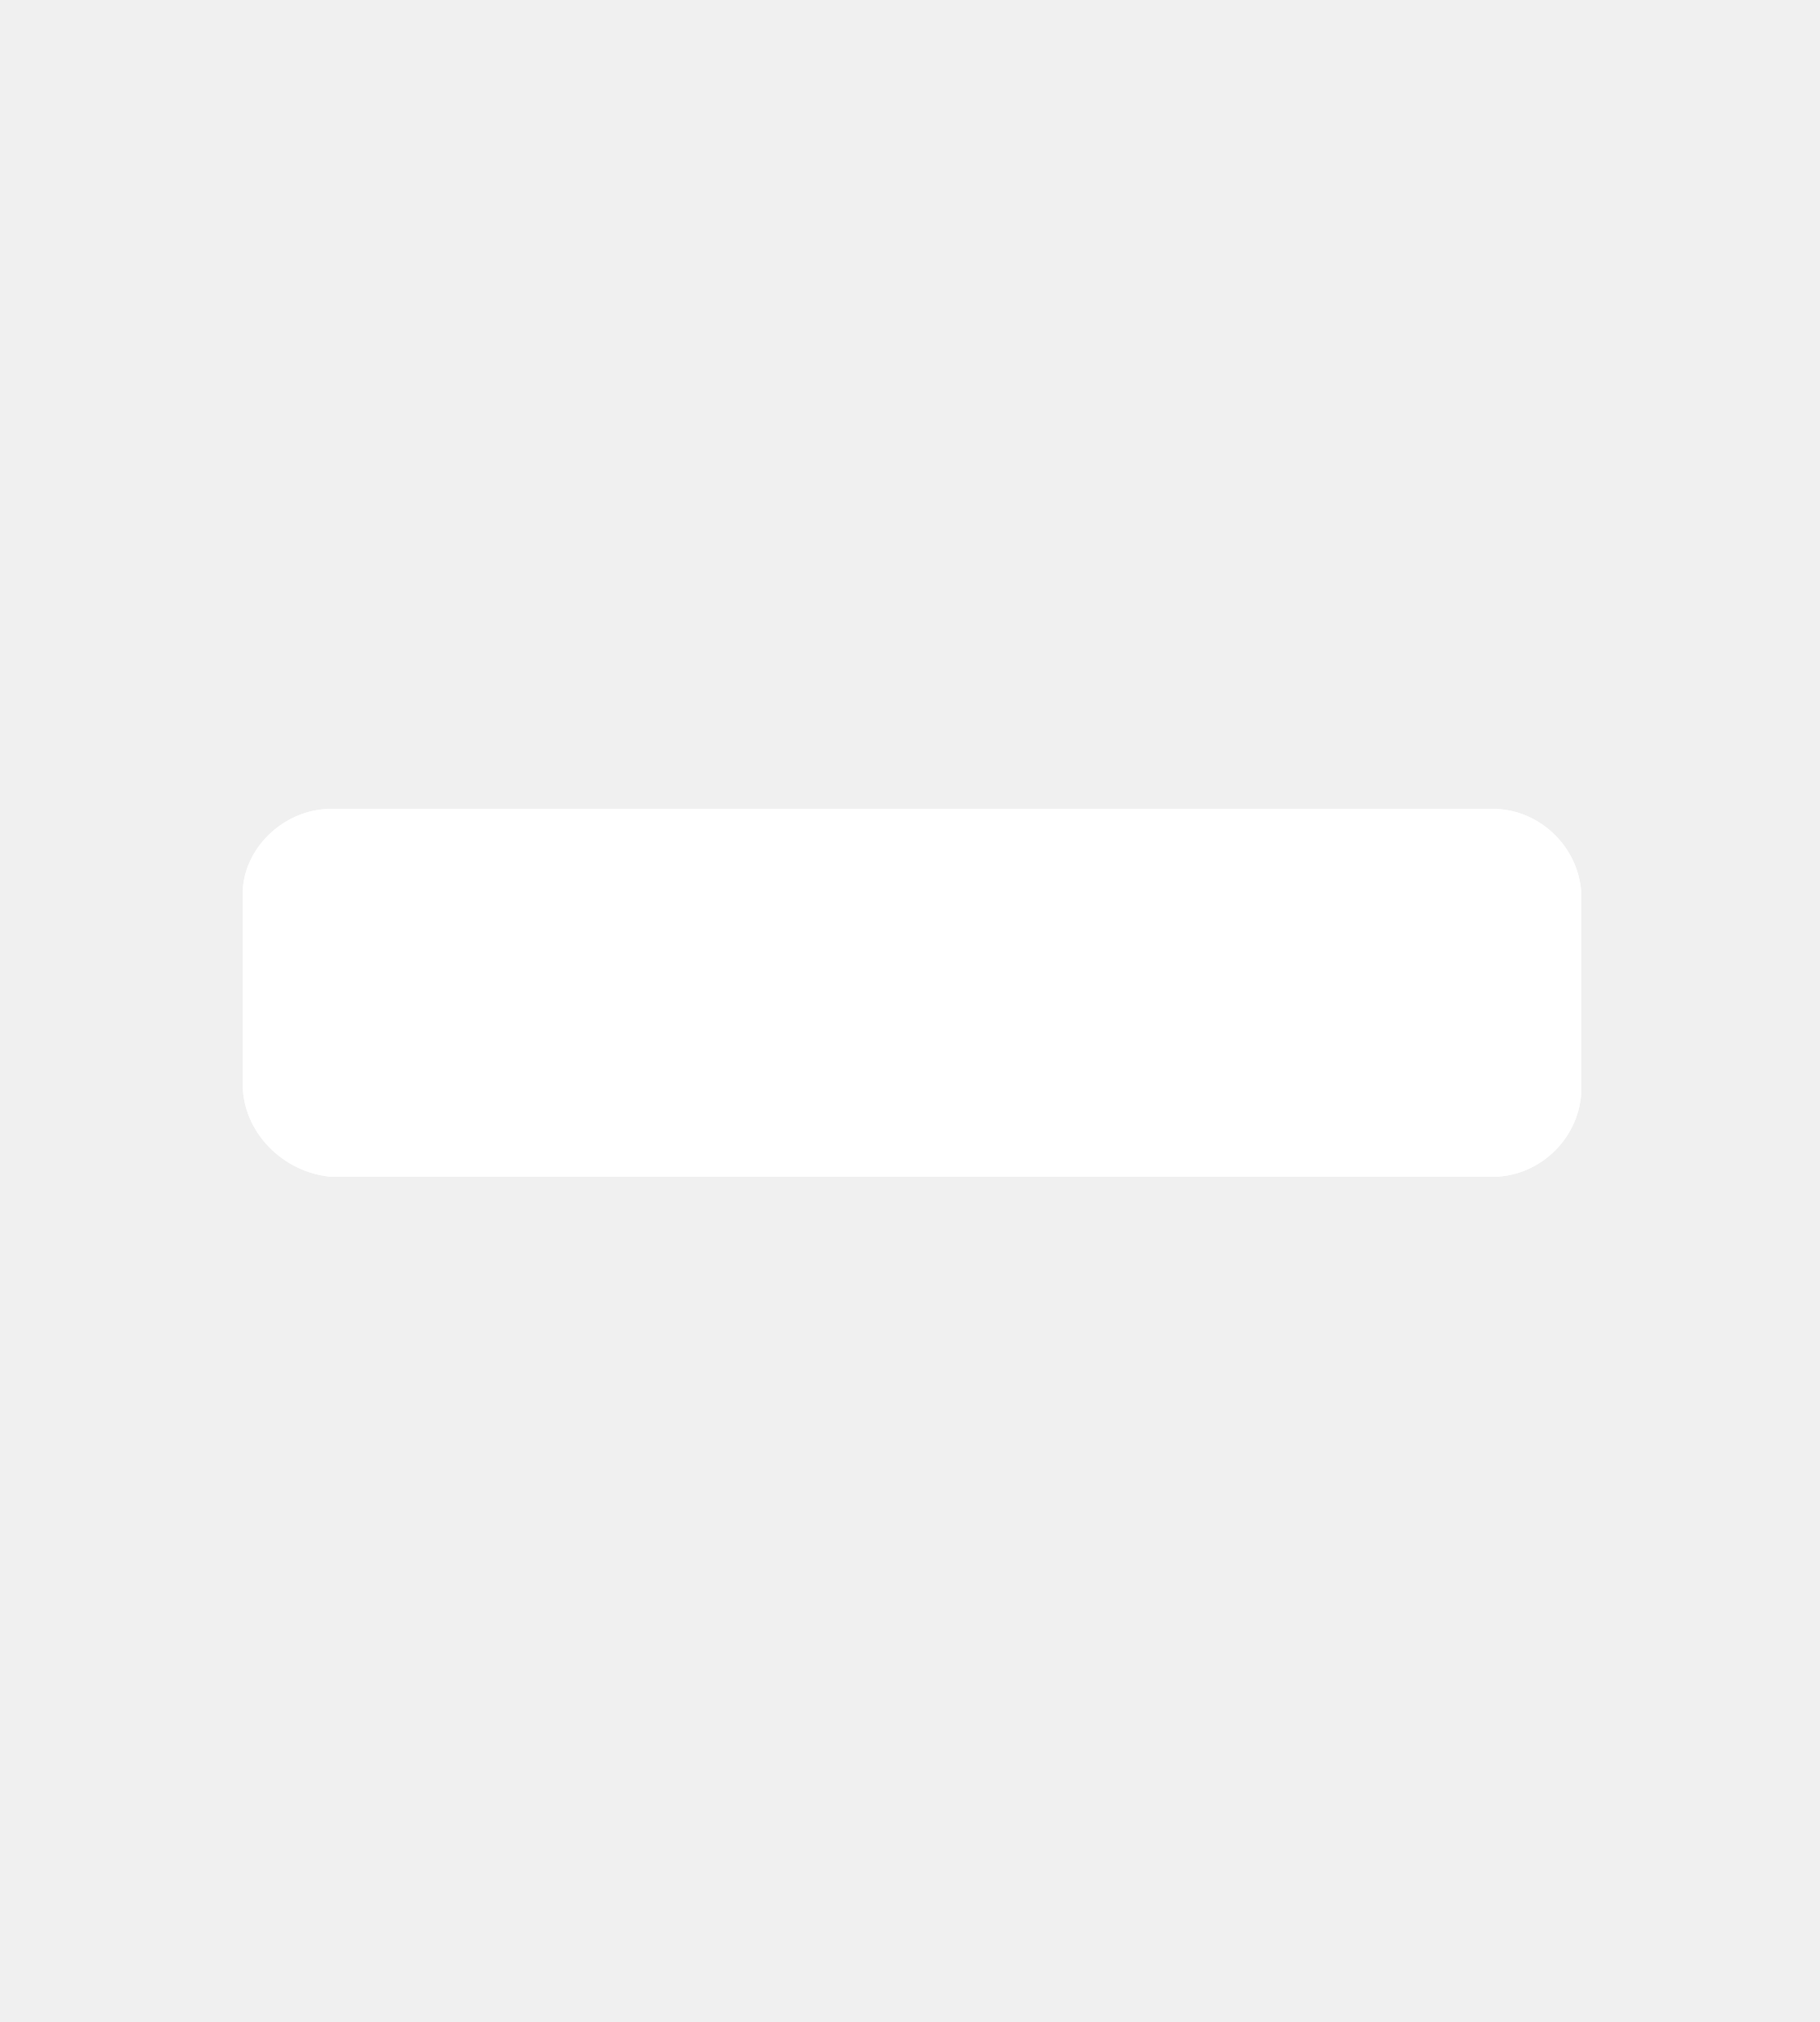
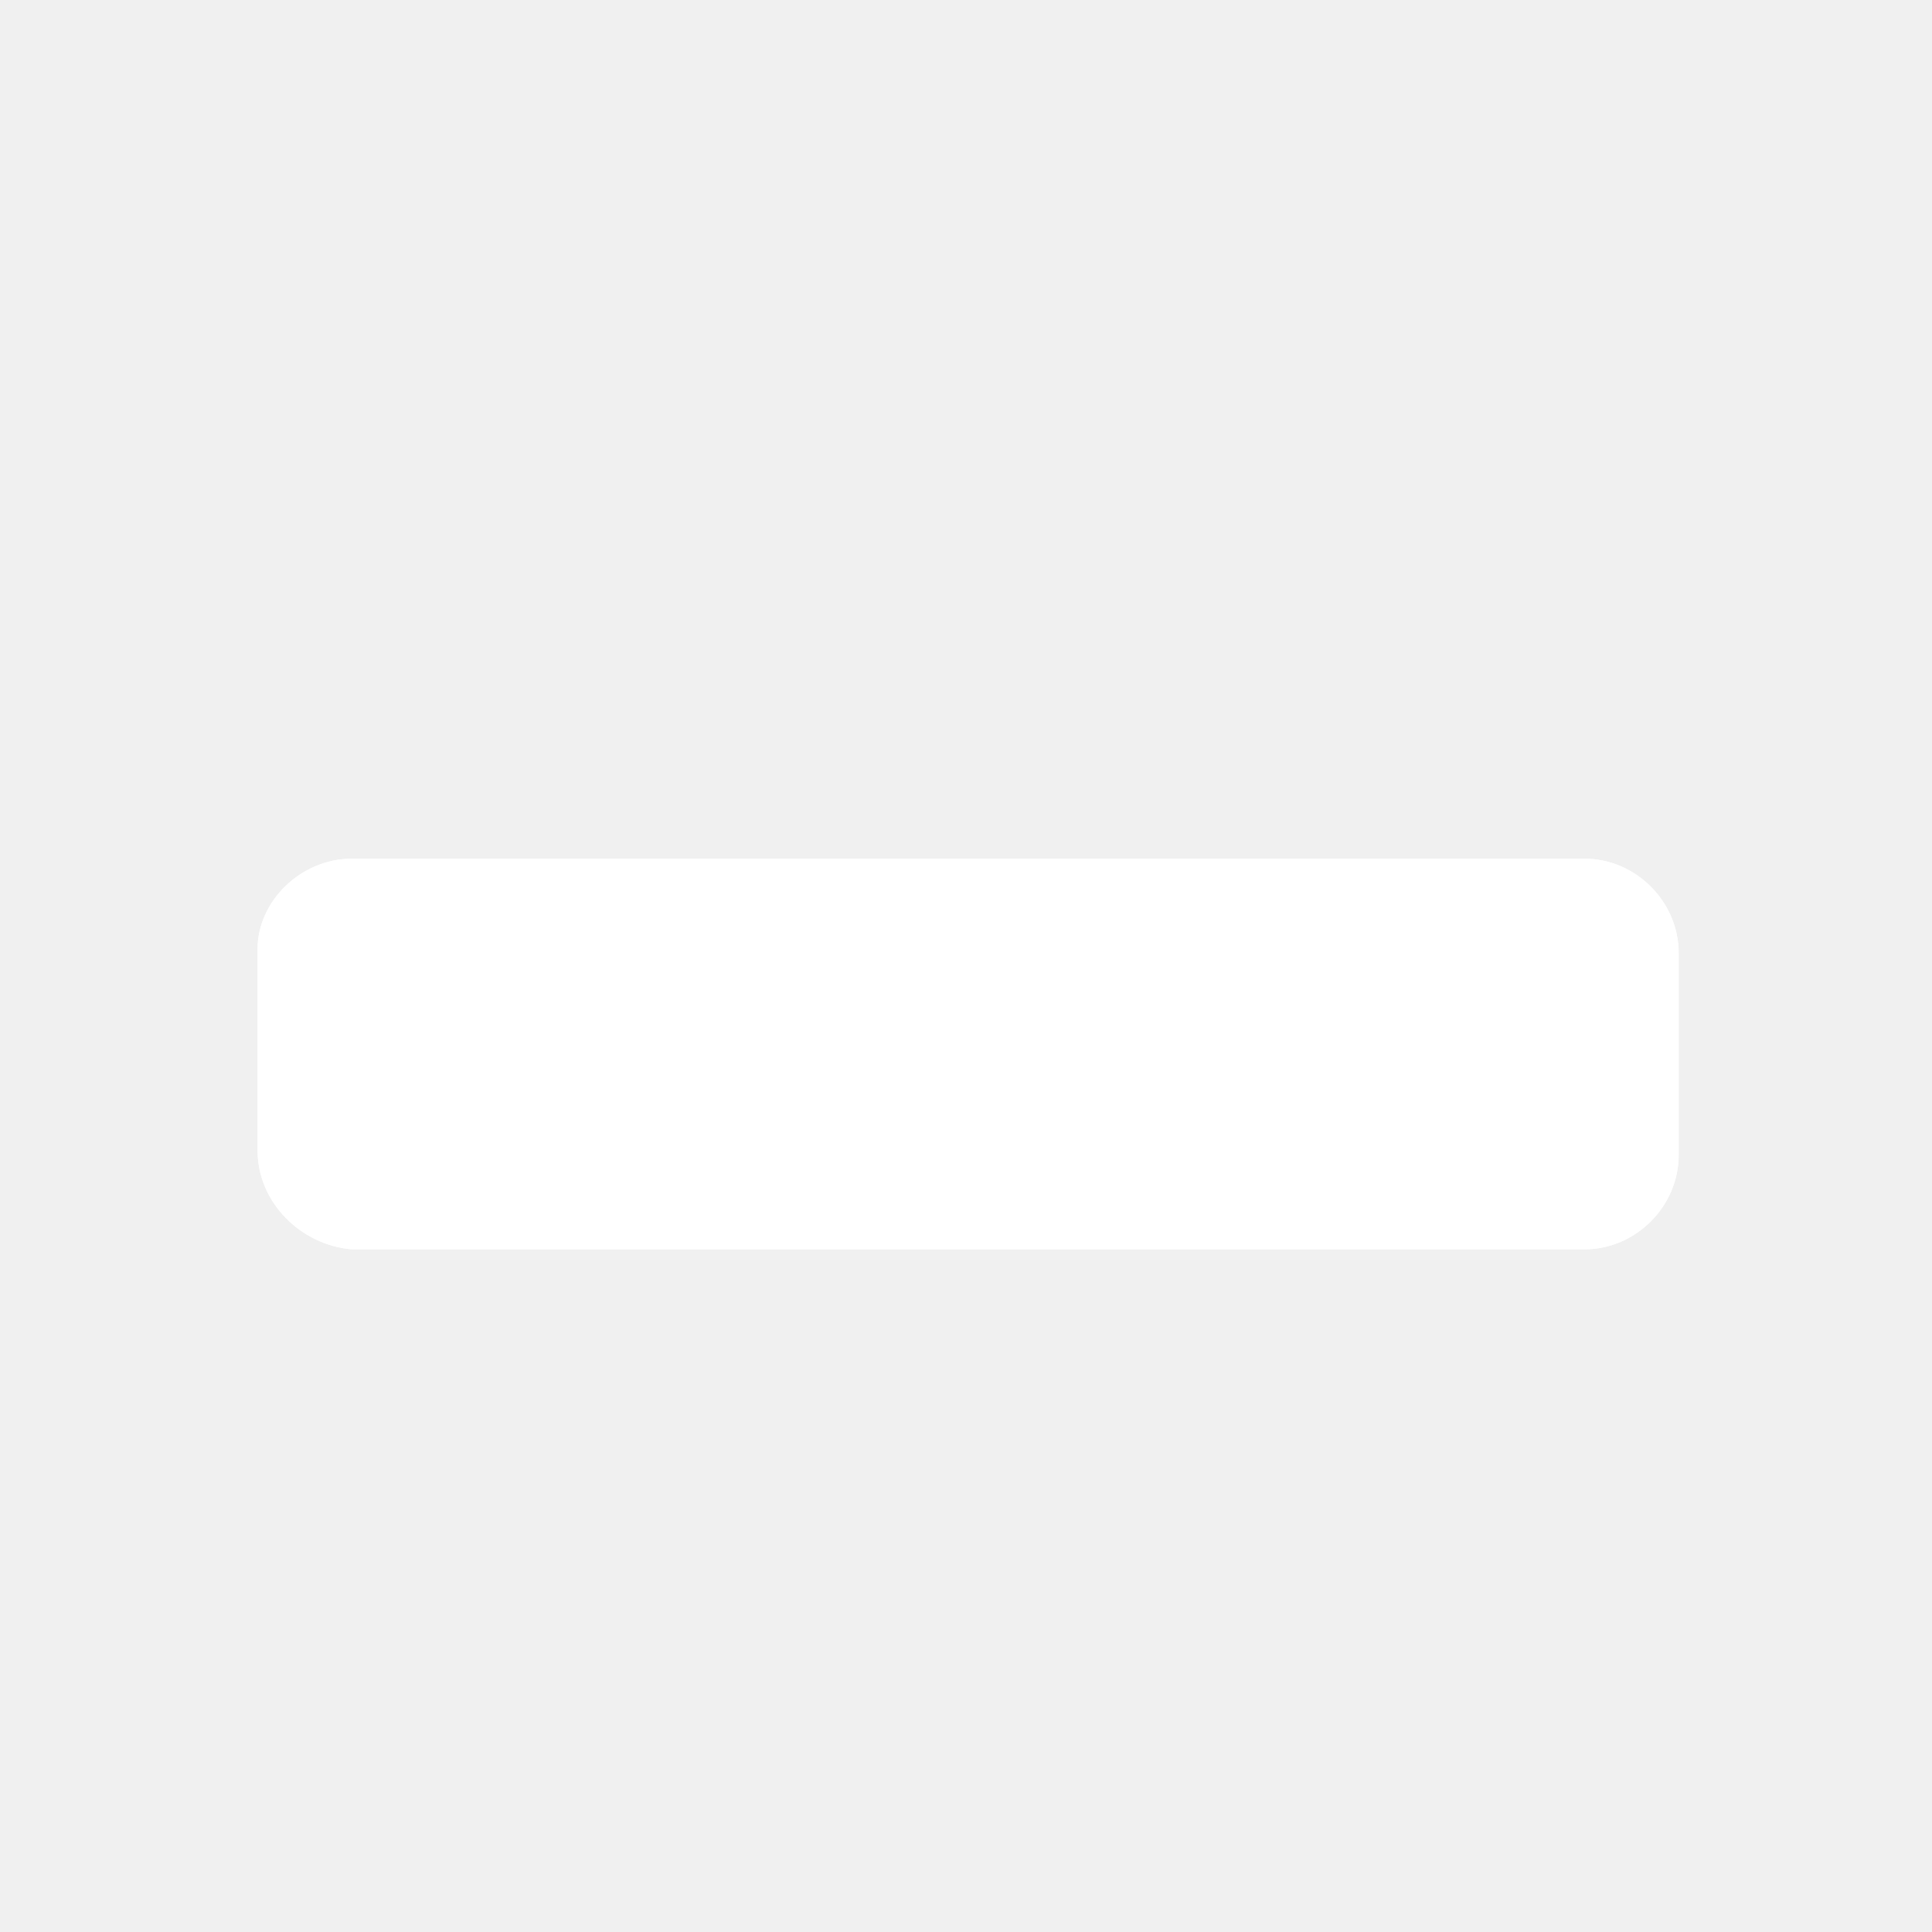
- <svg xmlns="http://www.w3.org/2000/svg" version="1.1" id="bar" x="0px" y="0px" viewBox="0 0 45 50" style="enable-background:new 0 0 50 50;" xml:space="preserve">
+ <svg xmlns="http://www.w3.org/2000/svg" version="1.1" id="bar" x="0px" y="0px" viewBox="0 0 45 45" style="enable-background:new 0 0 45 45;" xml:space="preserve">
  <style type="text/css">
	.st0, .st1{fill:#FFFFFF;}
</style>
  <g class="back">
    <path class="st0" d="M8.2,20h28.7c1.2,0,2.2,1,2.2,2.2v4.7c0,1.2-1,2.2-2.2,2.2H8.2C7,29,6,28,6,26.8v-4.7C6,21,7,20,8.2,20z" />
  </g>
  <g class="front">
    <path class="st1" d="M8.2,20h28.7c1.2,0,2.2,1,2.2,2.2v4.7c0,1.2-1,2.2-2.2,2.2H8.2C7,29,6,28,6,26.8v-4.7C6,21,7,20,8.2,20z" />
  </g>
</svg>
